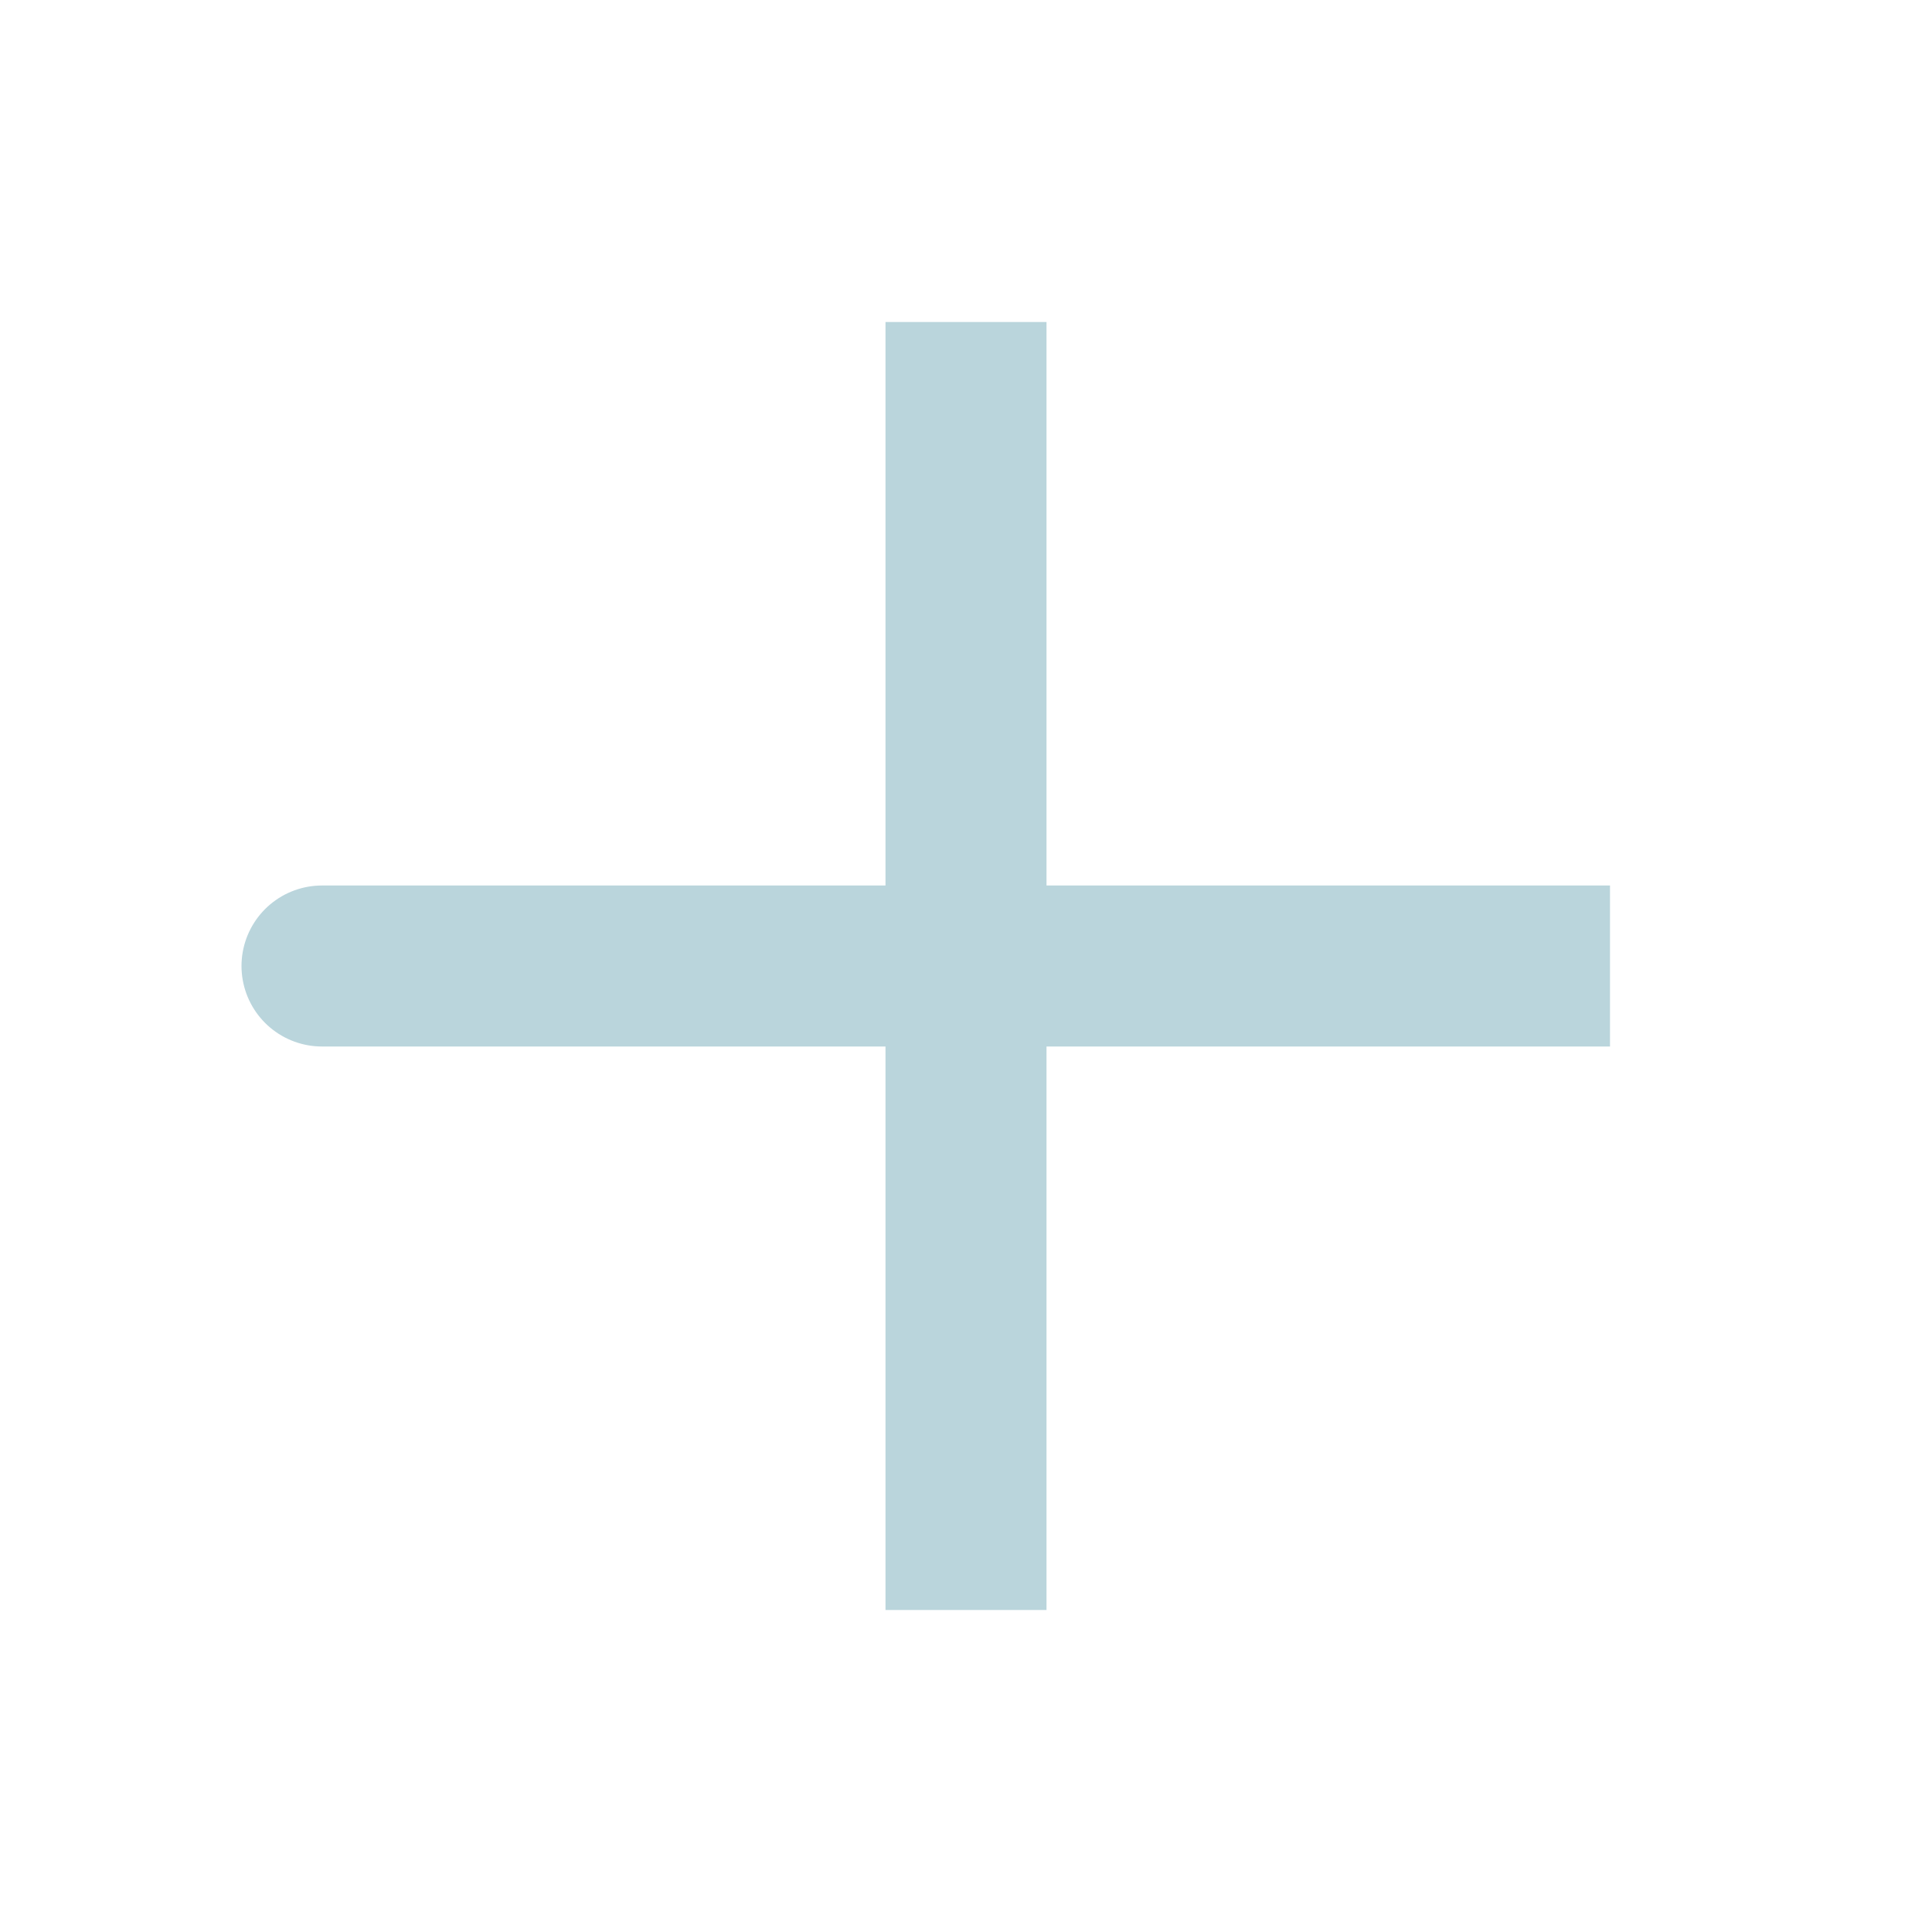
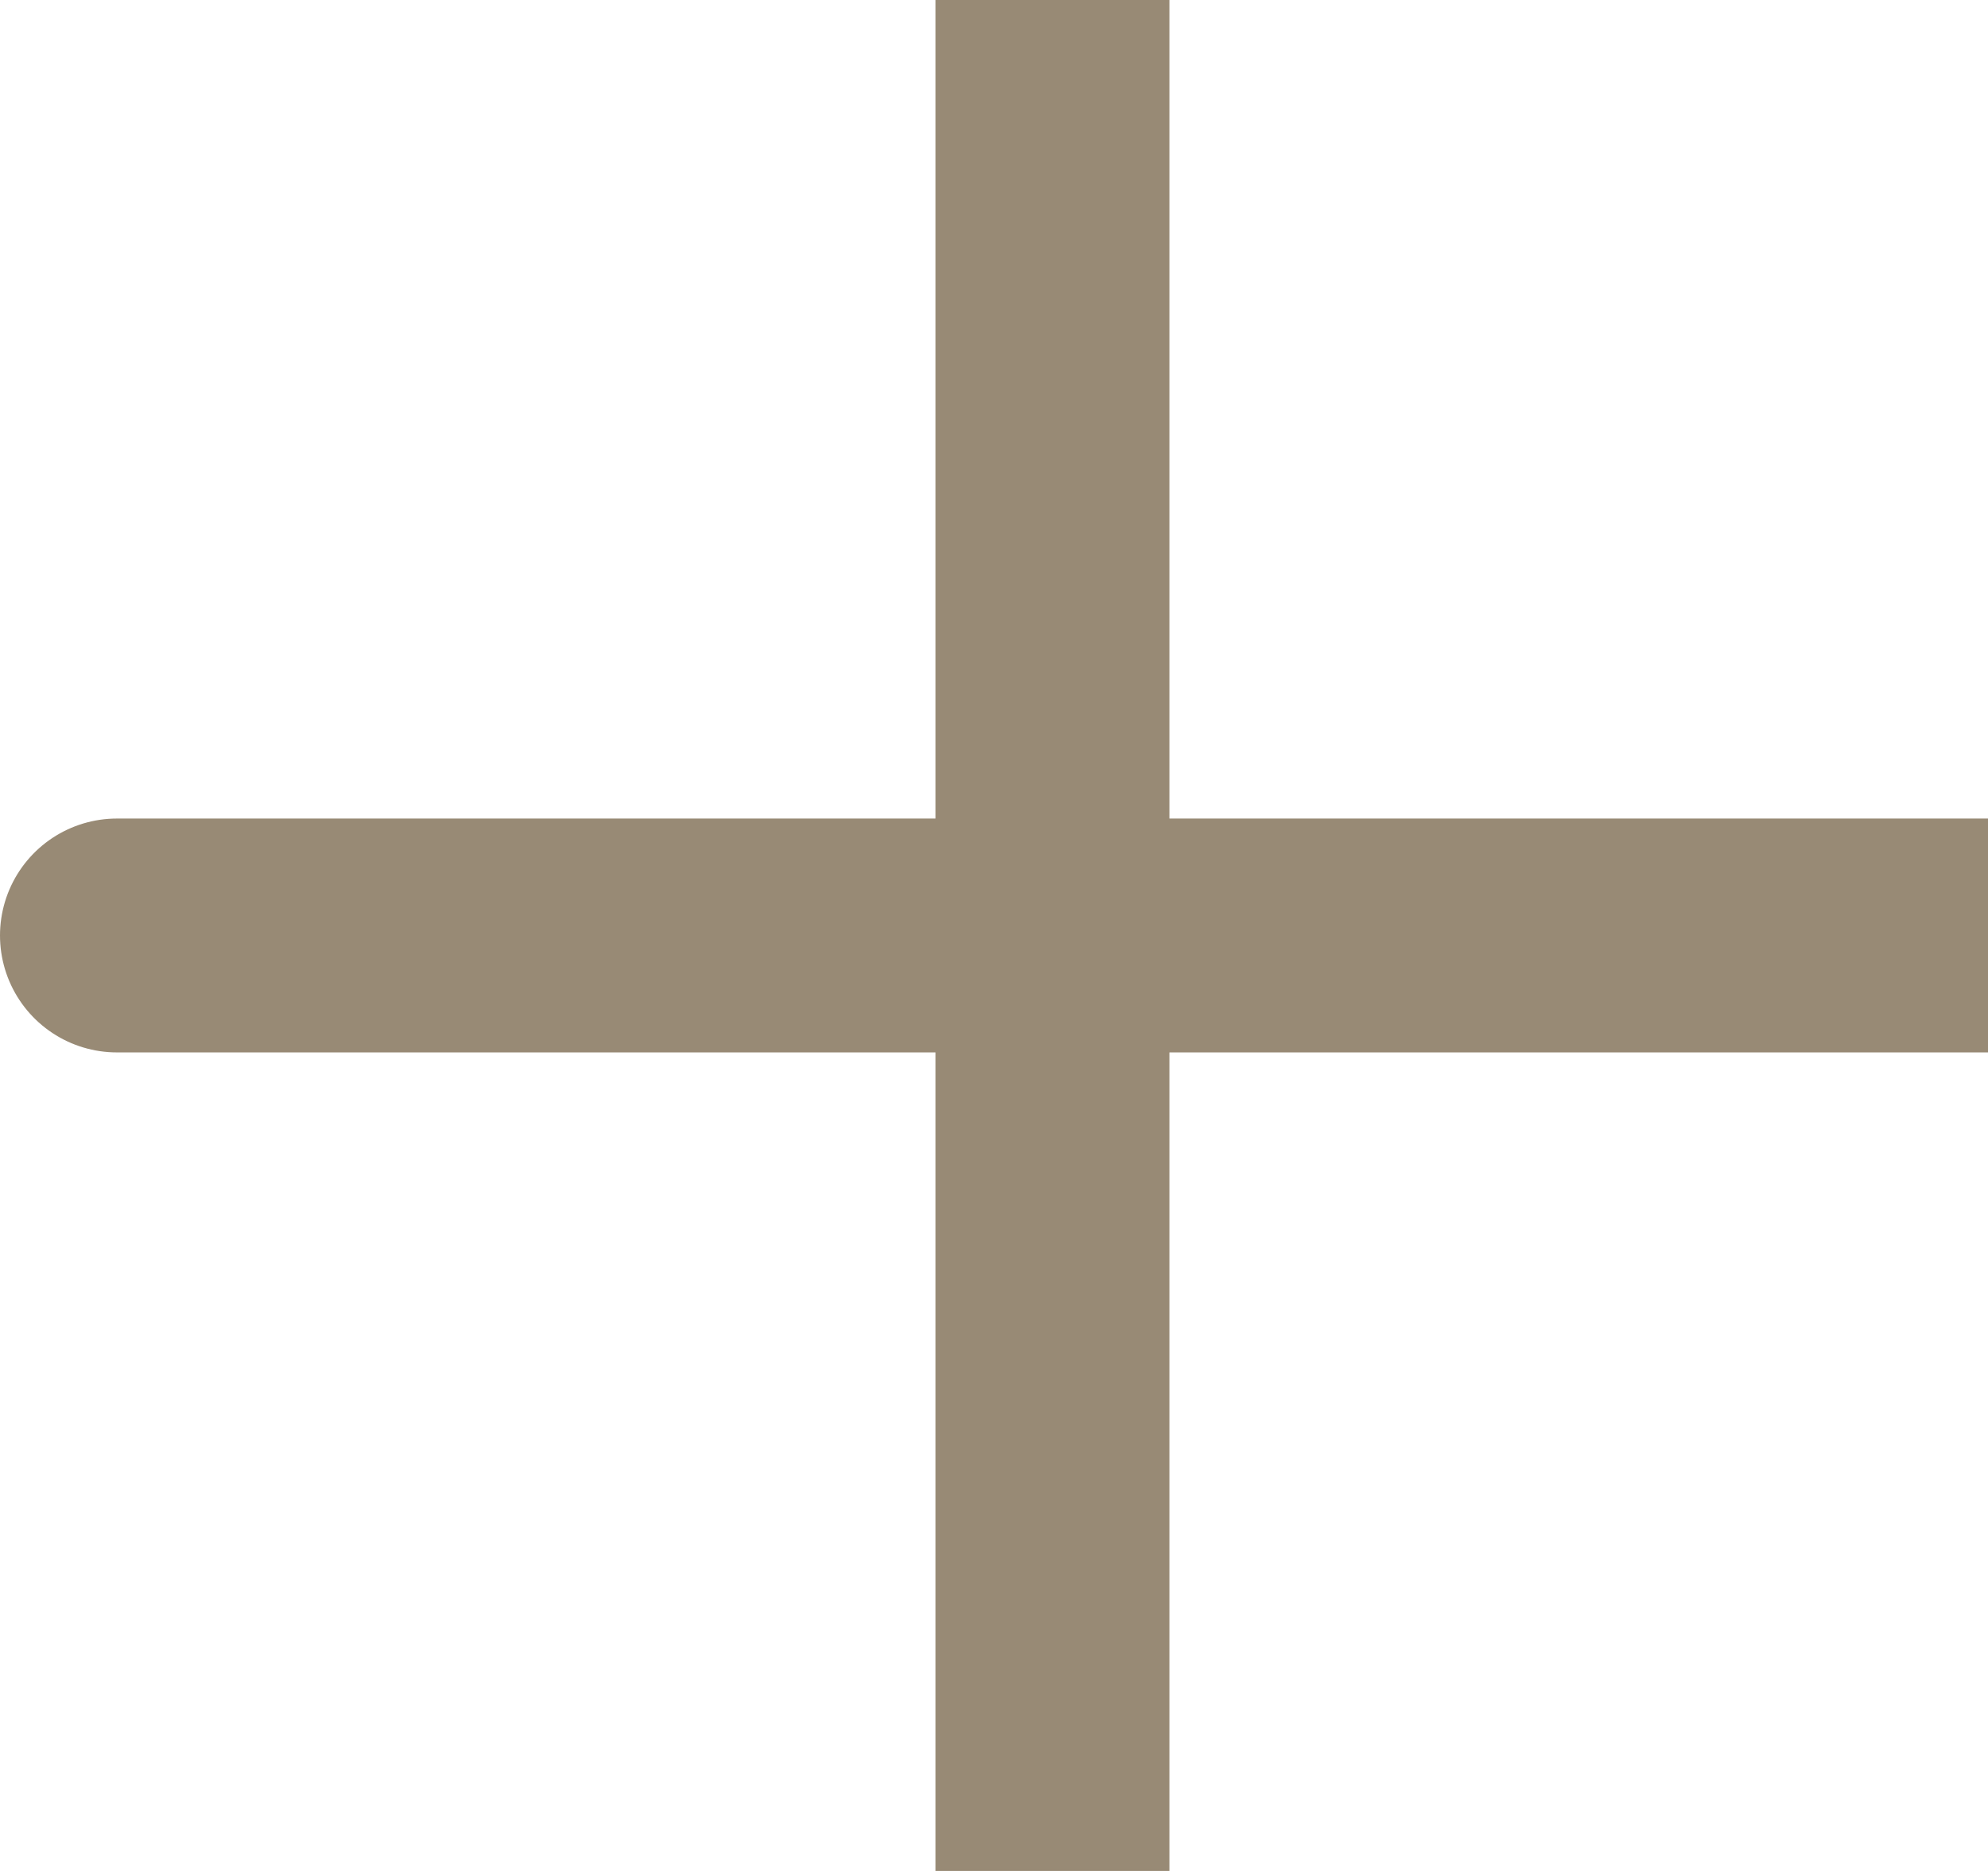
- <svg xmlns="http://www.w3.org/2000/svg" width="24" height="24" viewBox="0 0 24 24" fill="none">
-   <path d="M12 12H4M12 20V12V20ZM12 12V4V12ZM12 12H20H12Z" stroke="#BAD5DC" stroke-width="2" stroke-linecap="round" />
+ <svg xmlns="http://www.w3.org/2000/svg" width="17" height="16" viewBox="0 0 17 16" fill="none">
+   <path d="M9 8H1M9 16V8V16ZM9 8V0V8ZM9 8H17H9Z" stroke="#988A75" stroke-width="2" stroke-linecap="round" />
</svg>
